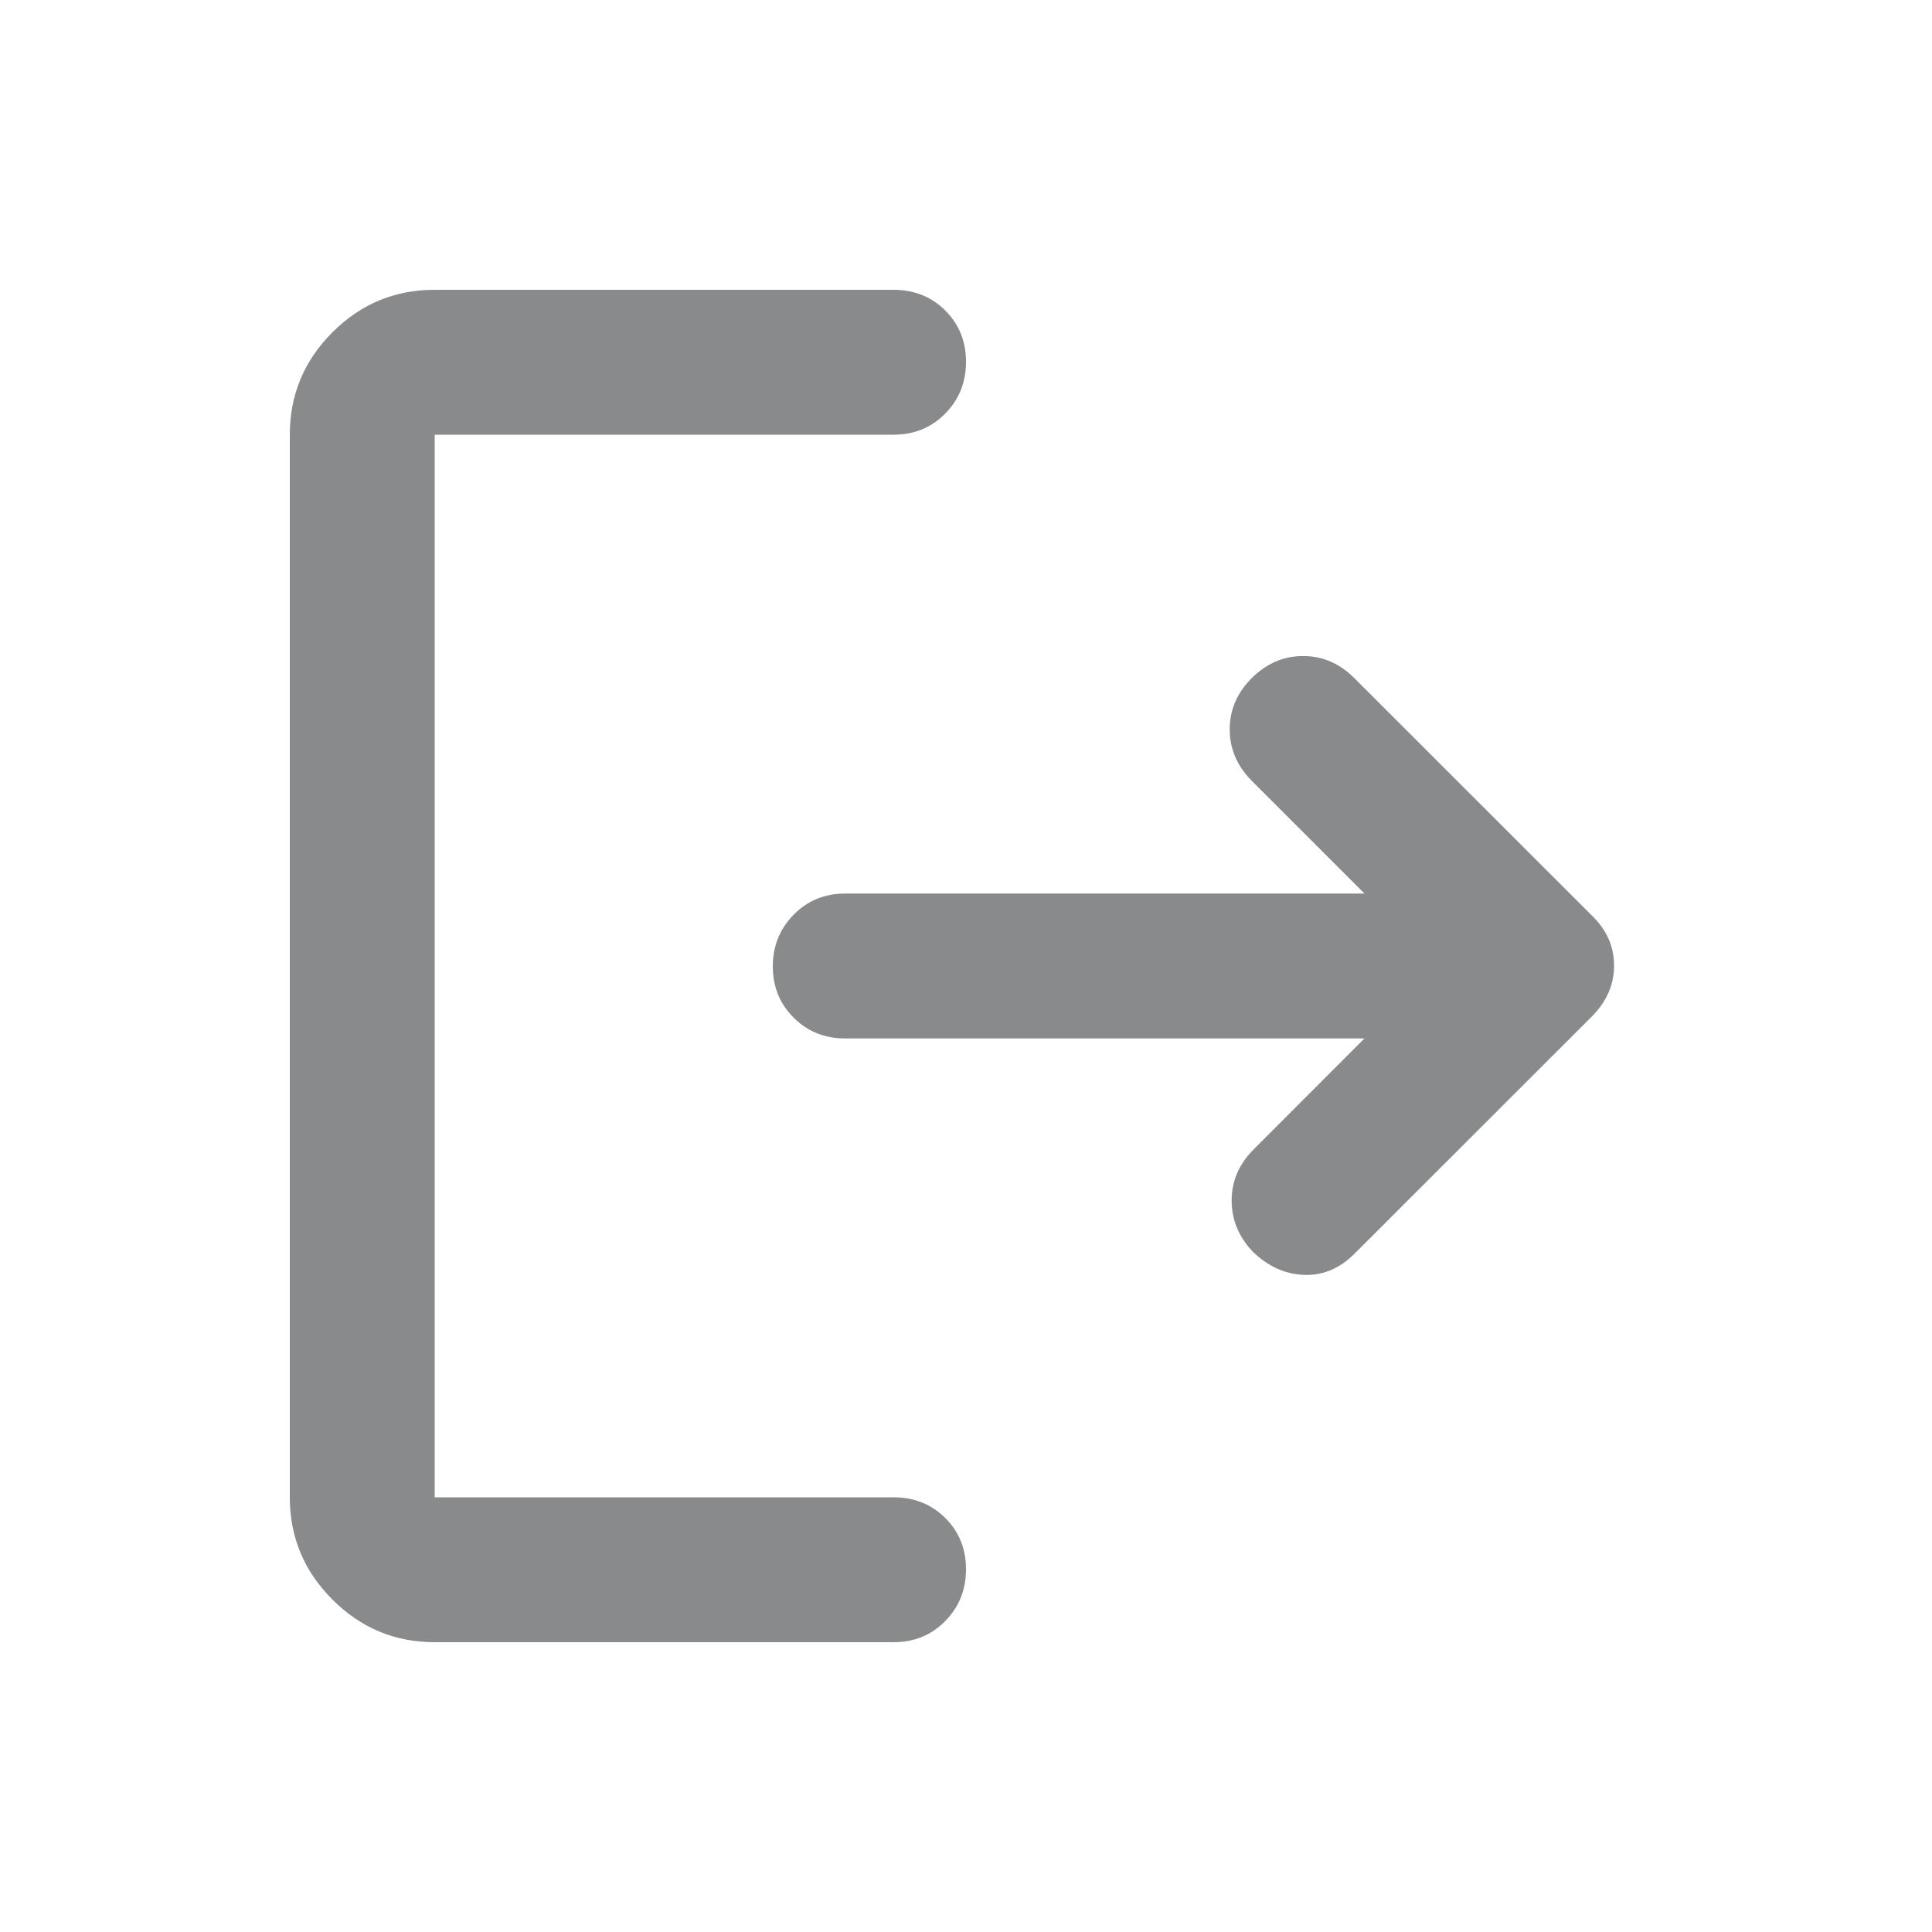
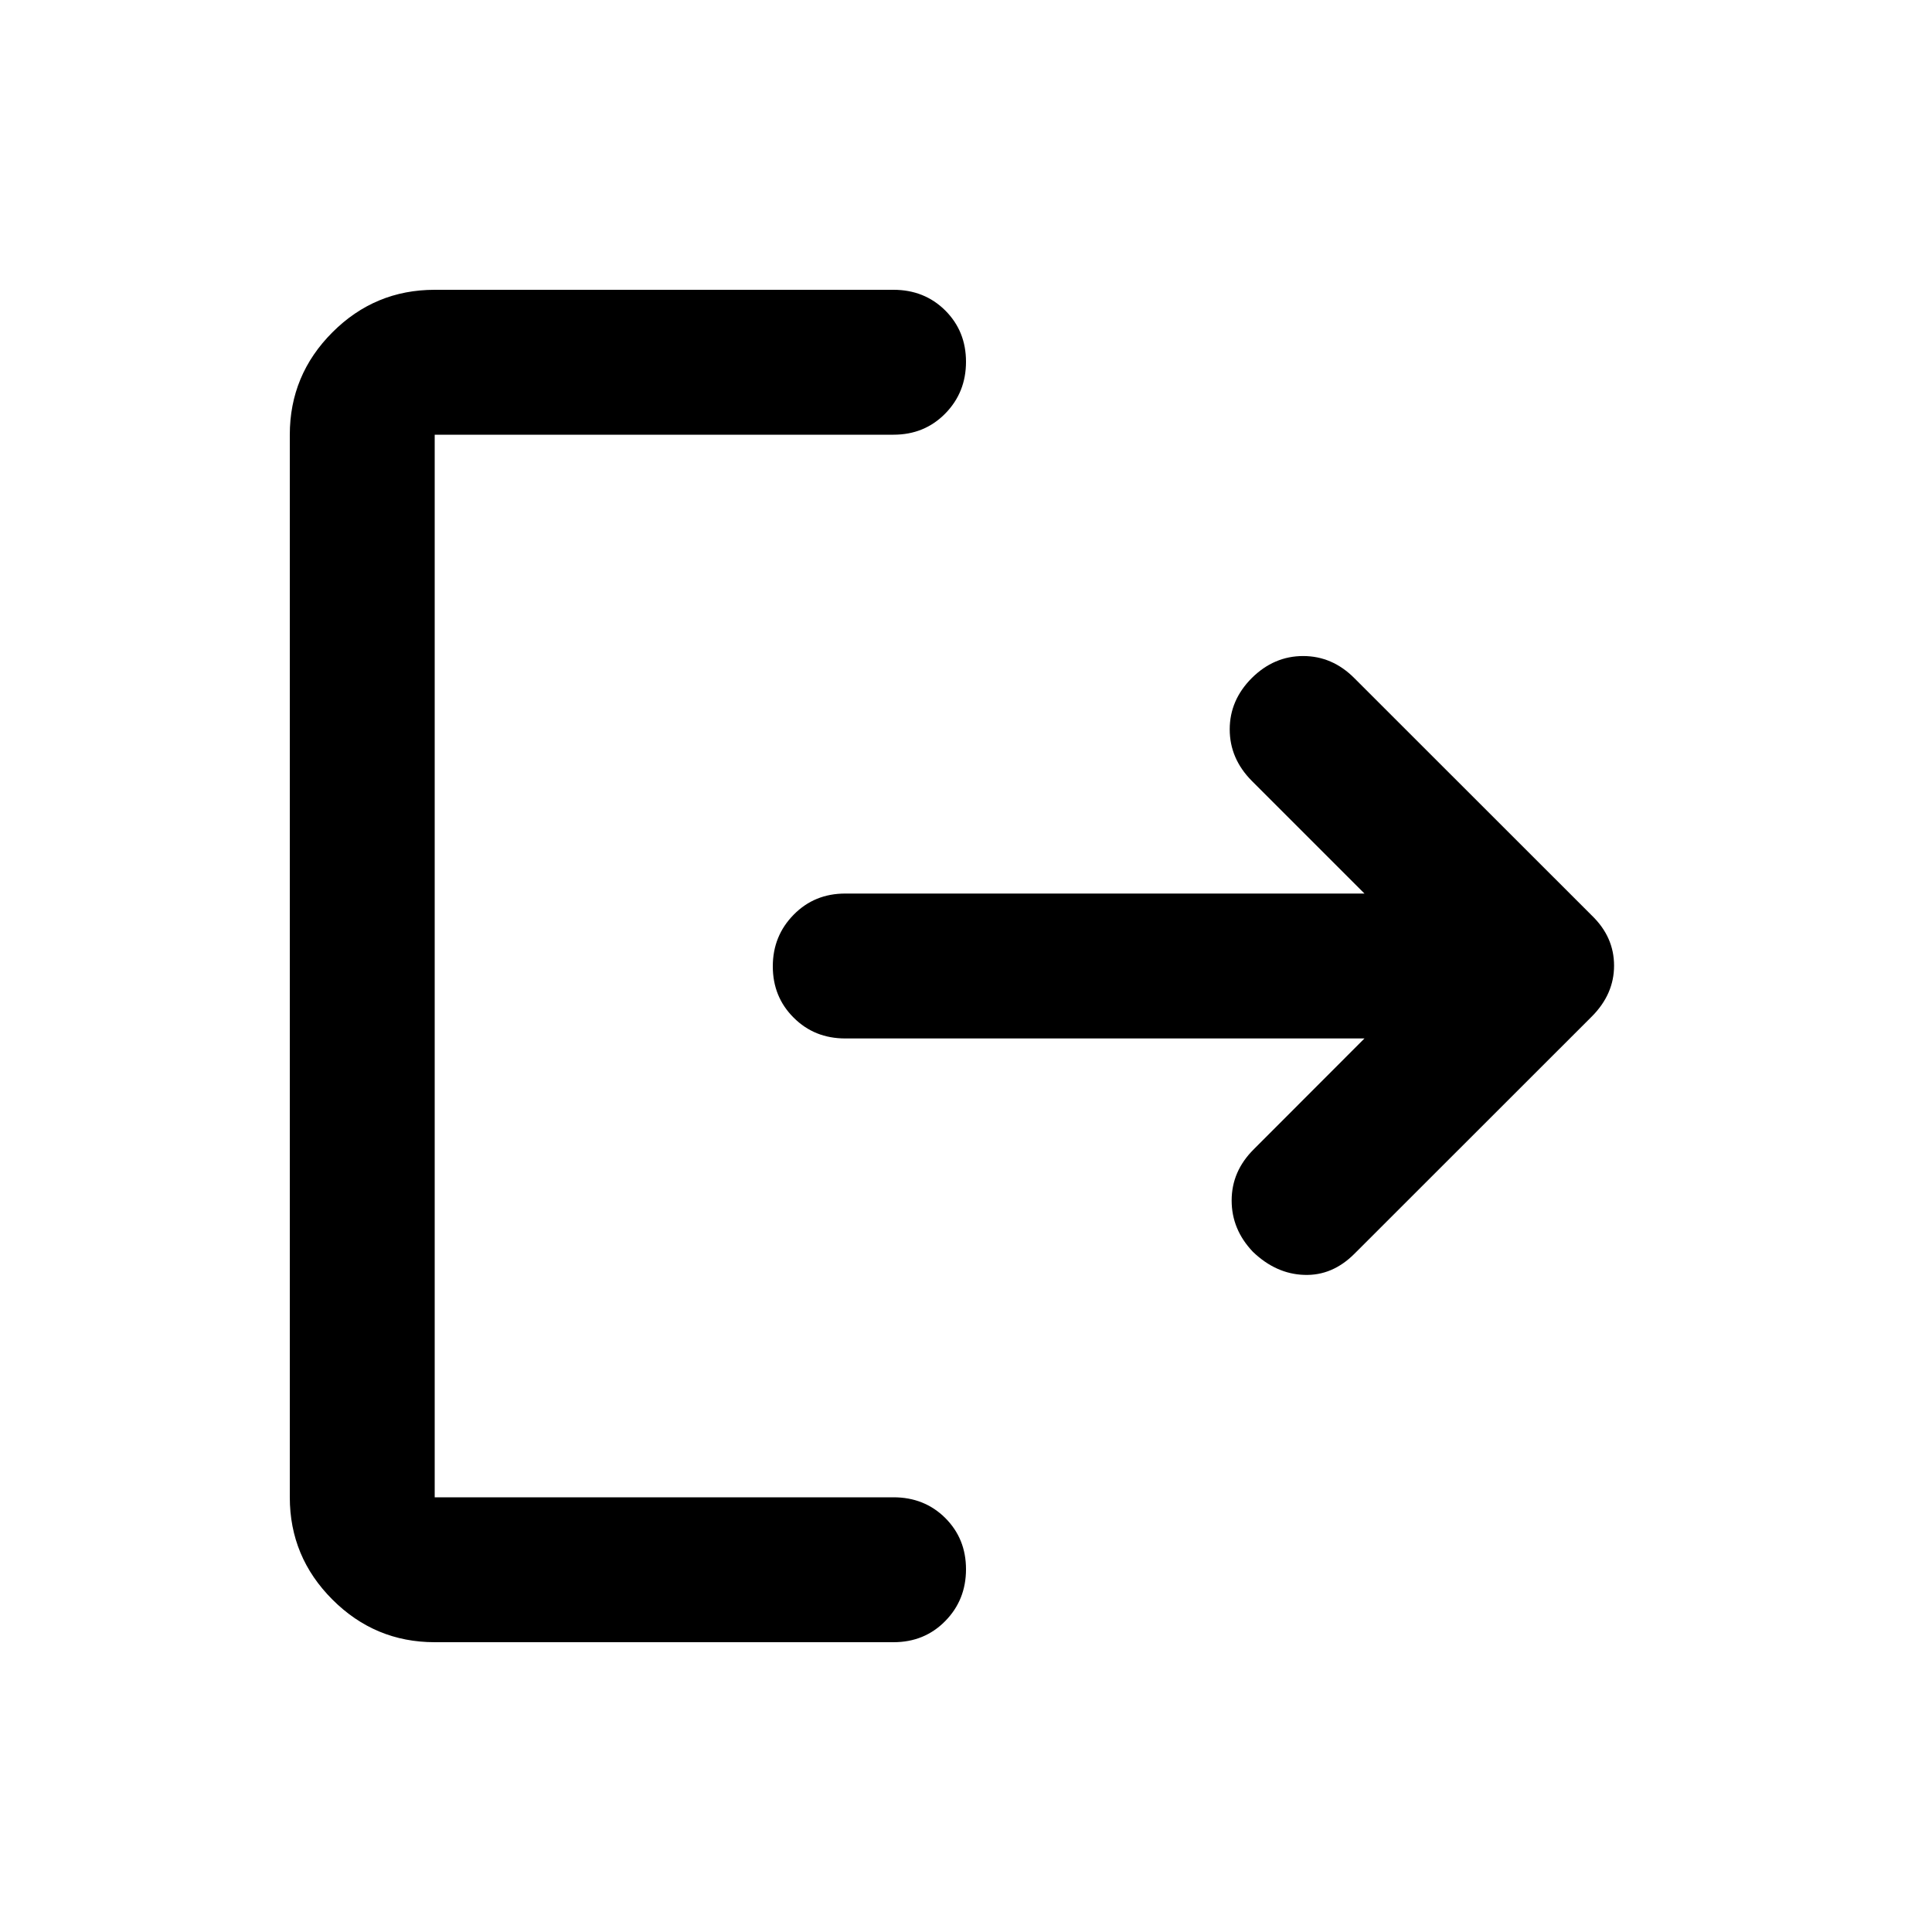
<svg xmlns="http://www.w3.org/2000/svg" width="16" height="16" viewBox="0 0 16 16" fill="none">
  <mask id="mask0_2613_30677" style="mask-type:alpha" maskUnits="userSpaceOnUse" x="0" y="0" width="16" height="16">
    <rect width="16" height="16" fill="#D9D9D9" />
  </mask>
  <g mask="url(#mask0_2613_30677)">
-     <path d="M3.6 13.6C3.27 13.6 2.988 13.482 2.753 13.247C2.518 13.012 2.4 12.73 2.4 12.4V3.6C2.4 3.27 2.518 2.987 2.753 2.752C2.988 2.517 3.27 2.4 3.6 2.4H7.4C7.57 2.4 7.713 2.457 7.828 2.571C7.943 2.686 8 2.827 8 2.996C8 3.165 7.943 3.308 7.828 3.425C7.713 3.542 7.57 3.6 7.4 3.6H3.6V12.4H7.4C7.57 12.4 7.713 12.457 7.828 12.571C7.943 12.686 8 12.827 8 12.996C8 13.165 7.943 13.308 7.828 13.425C7.713 13.542 7.57 13.6 7.4 13.6H3.6ZM11.3 8.6H7C6.83 8.6 6.688 8.543 6.573 8.428C6.458 8.314 6.4 8.172 6.4 8.003C6.4 7.834 6.458 7.692 6.573 7.575C6.688 7.458 6.83 7.4 7 7.4H11.3L10.367 6.467C10.245 6.344 10.184 6.202 10.184 6.04C10.184 5.879 10.245 5.737 10.367 5.615C10.489 5.494 10.631 5.433 10.792 5.433C10.953 5.433 11.095 5.494 11.217 5.617L13.184 7.583C13.306 7.701 13.367 7.839 13.367 7.997C13.367 8.154 13.306 8.294 13.184 8.417L11.217 10.383C11.095 10.505 10.956 10.564 10.8 10.558C10.645 10.553 10.503 10.489 10.376 10.367C10.259 10.244 10.2 10.103 10.2 9.942C10.2 9.78 10.261 9.639 10.384 9.517L11.3 8.6Z" fill="#888A8C" />
+     <path d="M3.6 13.6C3.27 13.6 2.988 13.482 2.753 13.247C2.518 13.012 2.4 12.73 2.4 12.4V3.6C2.4 3.27 2.518 2.987 2.753 2.752C2.988 2.517 3.27 2.4 3.6 2.4H7.4C7.57 2.4 7.713 2.457 7.828 2.571C7.943 2.686 8 2.827 8 2.996C8 3.165 7.943 3.308 7.828 3.425C7.713 3.542 7.57 3.6 7.4 3.6H3.6V12.4H7.4C7.57 12.4 7.713 12.457 7.828 12.571C7.943 12.686 8 12.827 8 12.996C8 13.165 7.943 13.308 7.828 13.425C7.713 13.542 7.57 13.6 7.4 13.6H3.6ZM11.3 8.6H7C6.83 8.6 6.688 8.543 6.573 8.428C6.458 8.314 6.4 8.172 6.4 8.003C6.4 7.834 6.458 7.692 6.573 7.575C6.688 7.458 6.83 7.4 7 7.4H11.3L10.367 6.467C10.245 6.344 10.184 6.202 10.184 6.04C10.184 5.879 10.245 5.737 10.367 5.615C10.489 5.494 10.631 5.433 10.792 5.433C10.953 5.433 11.095 5.494 11.217 5.617L13.184 7.583C13.306 7.701 13.367 7.839 13.367 7.997C13.367 8.154 13.306 8.294 13.184 8.417L11.217 10.383C11.095 10.505 10.956 10.564 10.8 10.558C10.645 10.553 10.503 10.489 10.376 10.367C10.259 10.244 10.2 10.103 10.2 9.942C10.2 9.78 10.261 9.639 10.384 9.517L11.3 8.6Z" fill="currentColor" />
  </g>
</svg>
